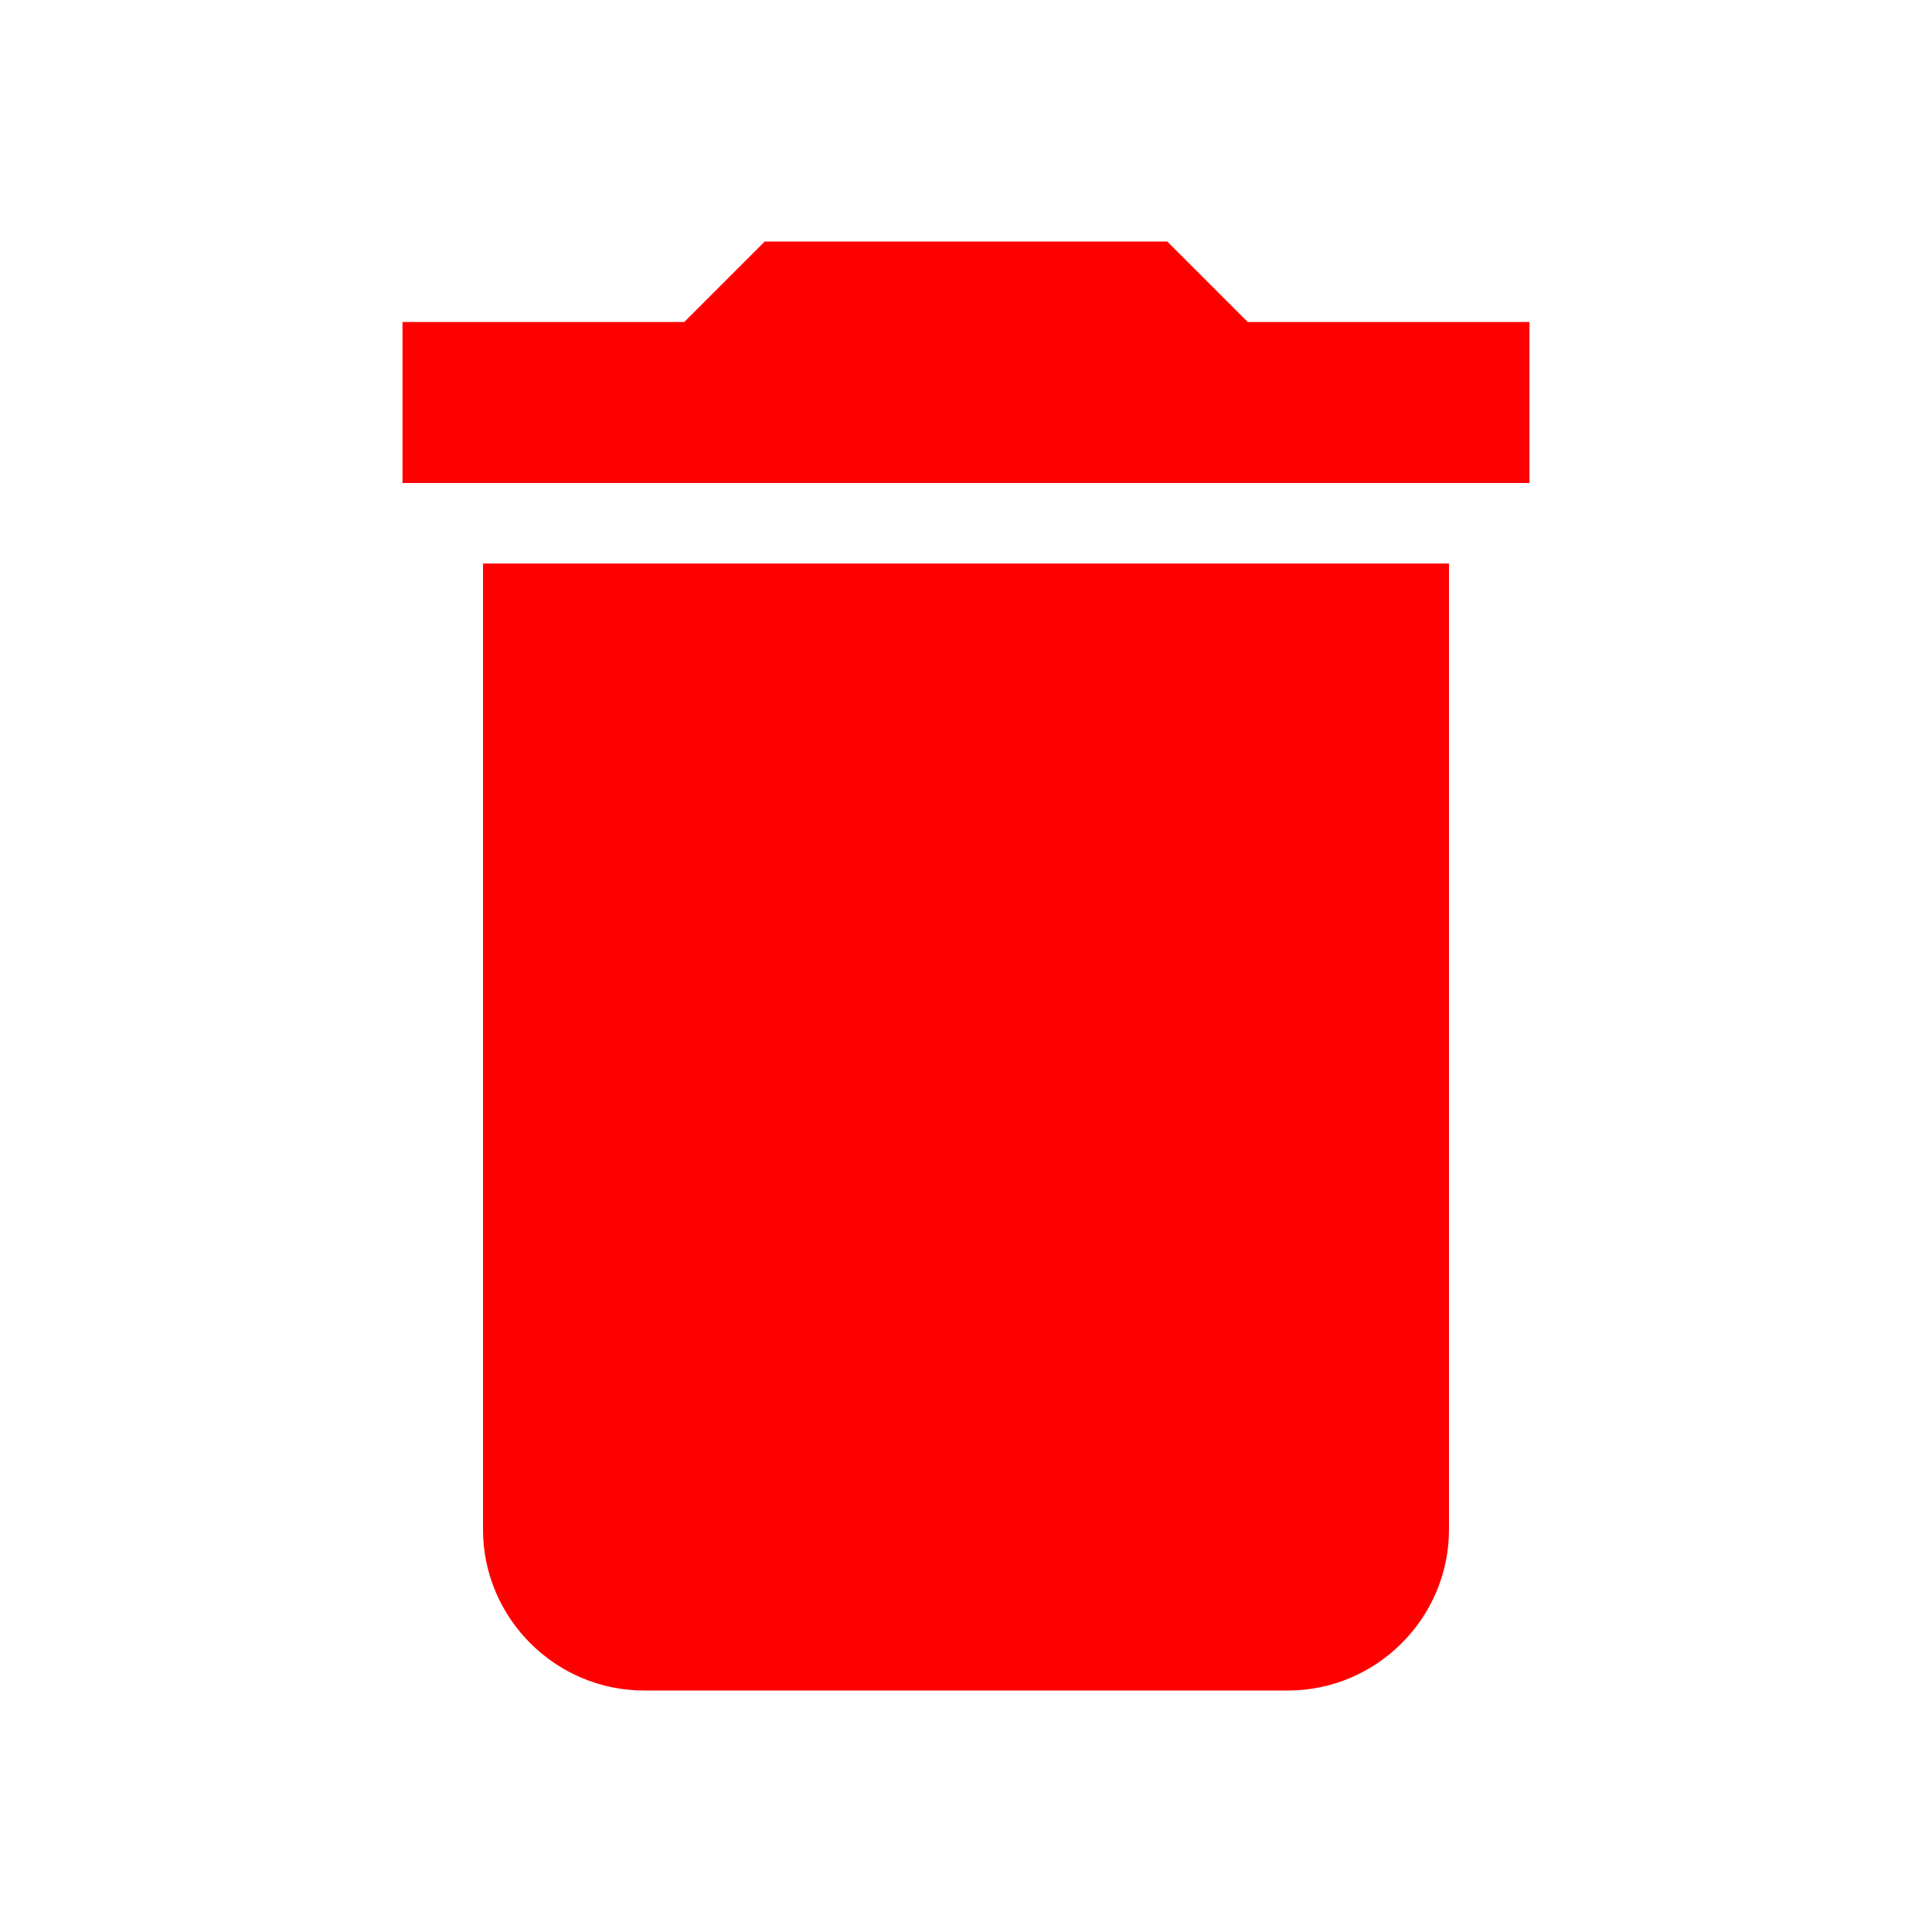
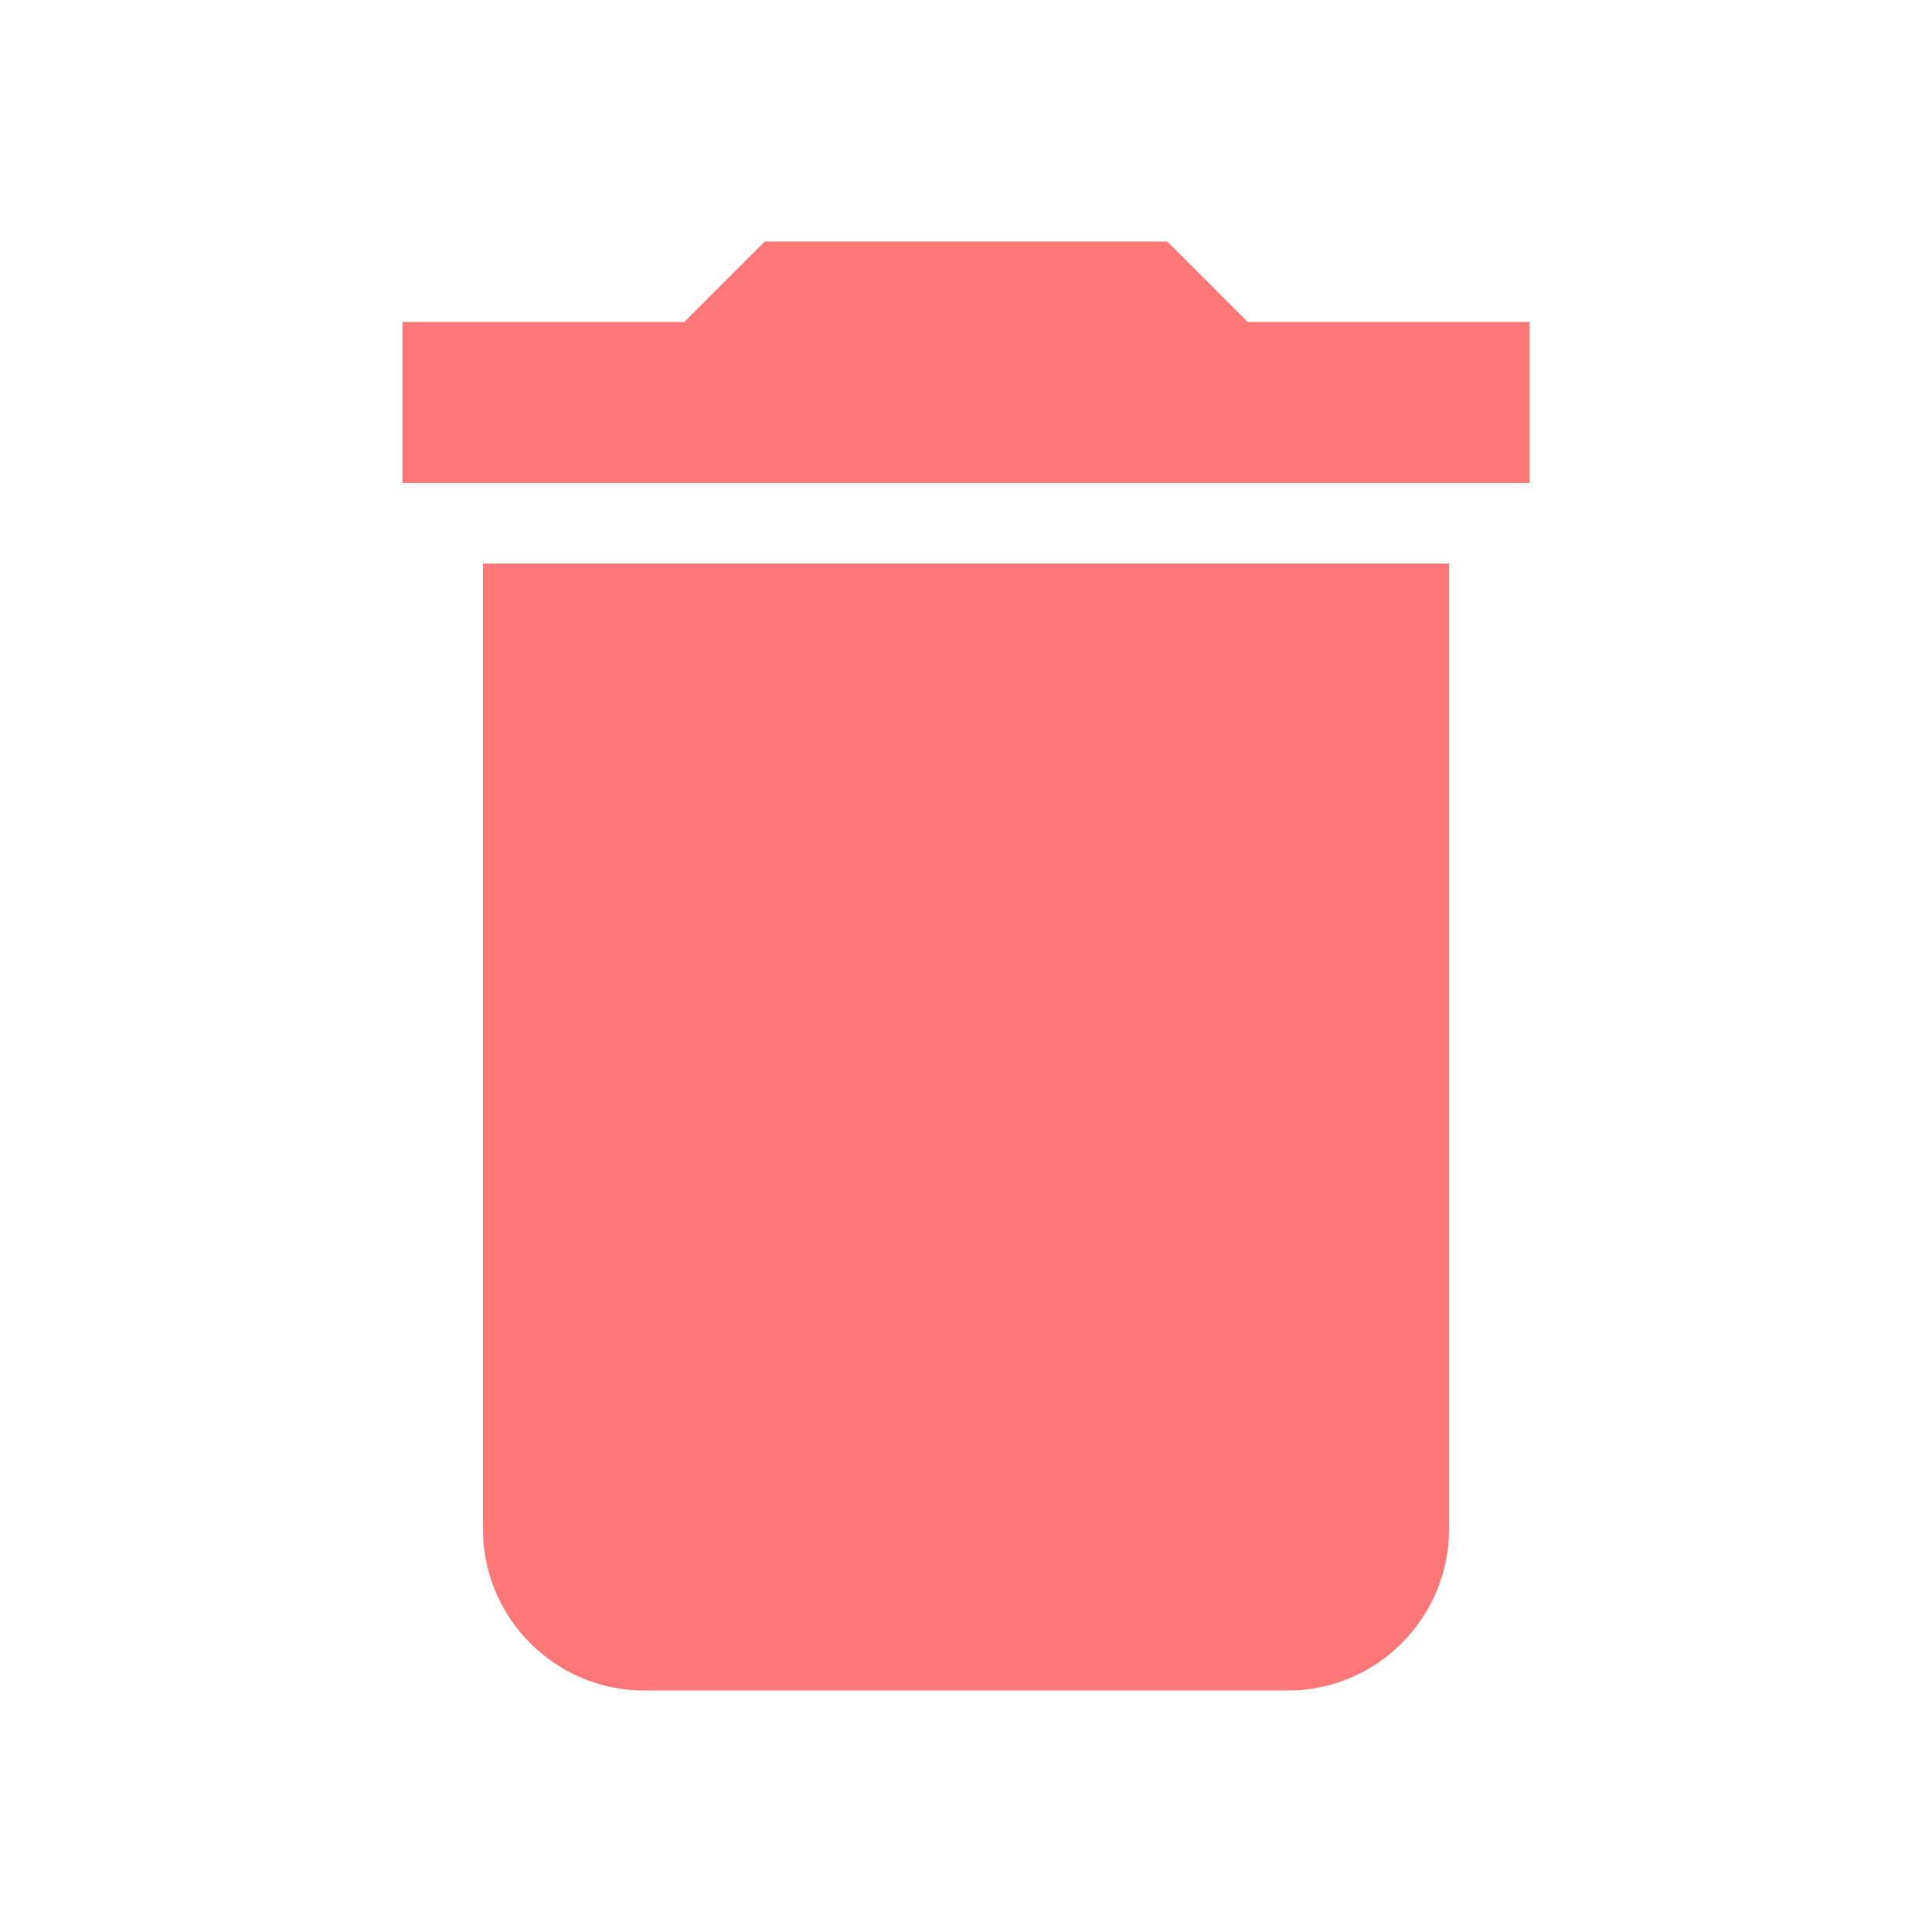
- <svg xmlns="http://www.w3.org/2000/svg" height="24px" viewBox="0 0 24 24" width="24px" fill="#f00">
+ <svg xmlns="http://www.w3.org/2000/svg" height="24px" viewBox="0 0 24 24" width="24px" fill="#f008">
  <path d="M0 0h24v24H0z" fill="none" />
  <path d="M6 19c0 1.1.9 2 2 2h8c1.1 0 2-.9 2-2V7H6v12zM19 4h-3.5l-1-1h-5l-1 1H5v2h14V4z" />
</svg>
